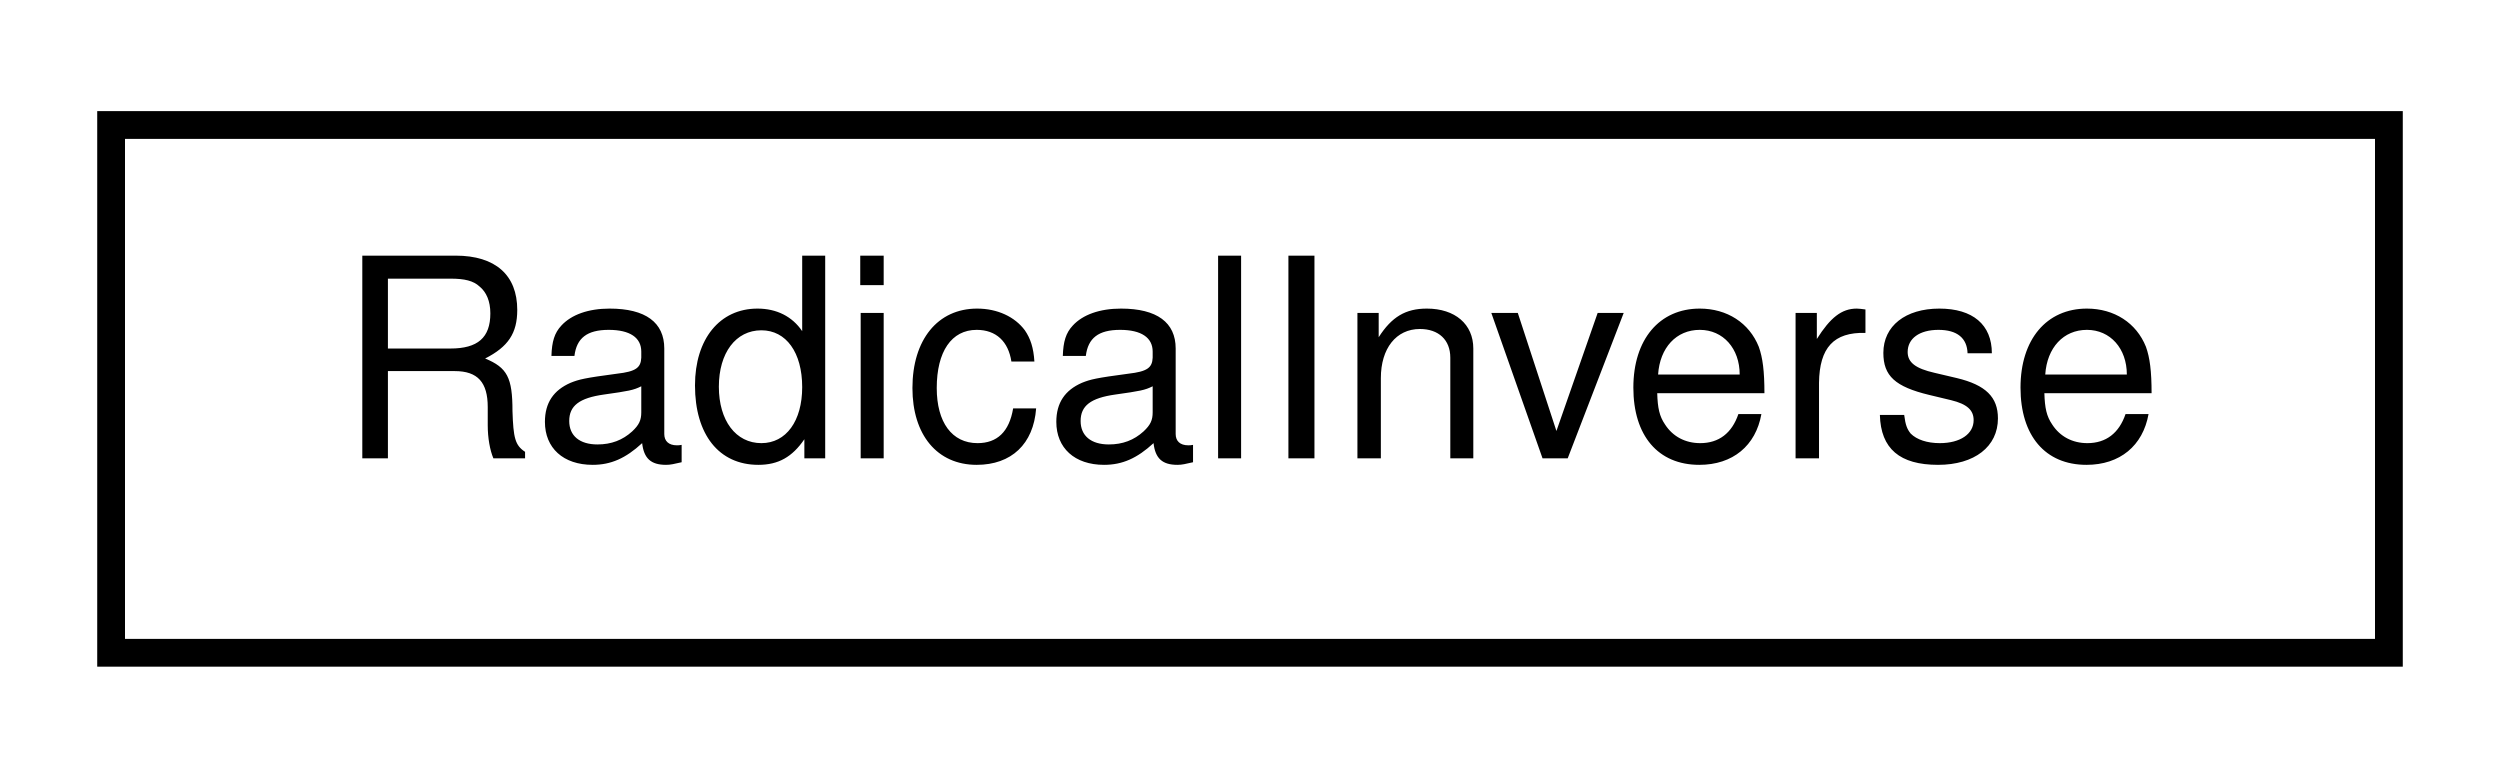
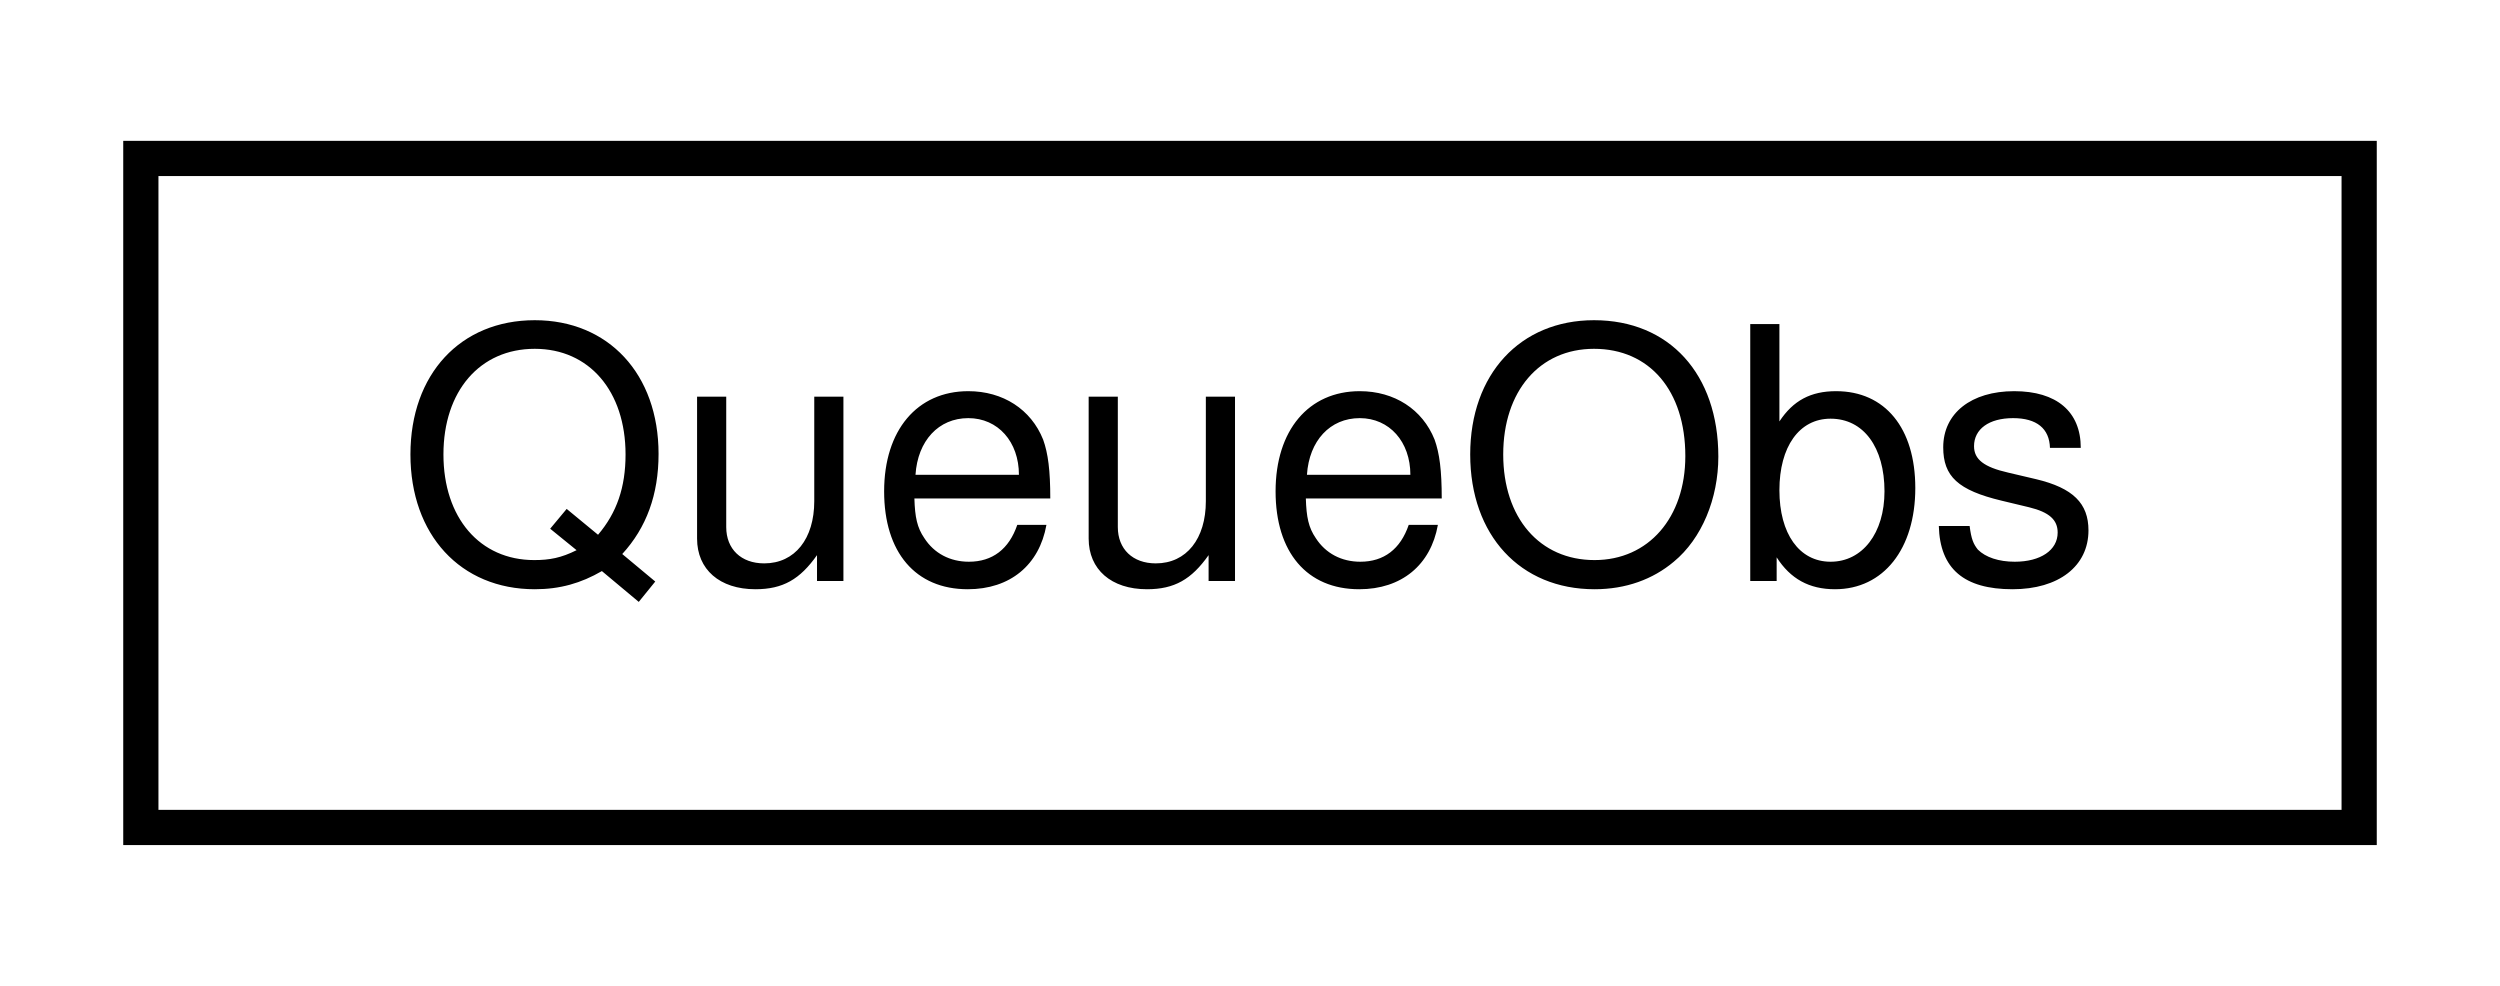
- <svg xmlns="http://www.w3.org/2000/svg" xmlns:xlink="http://www.w3.org/1999/xlink" width="90pt" height="28pt" viewBox="0.00 0.00 90.00 28.00">
+ <svg xmlns="http://www.w3.org/2000/svg" xmlns:xlink="http://www.w3.org/1999/xlink" width="71pt" height="28pt" viewBox="0.00 0.00 71.00 28.00">
  <g id="graph0" class="graph" transform="scale(1 1) rotate(0) translate(4 24)">
    <g id="node1" class="node">
      <g id="a_node1">
-         <a xlink:href="classumontreal_1_1ssj_1_1hups_1_1RadicalInverse.html" target="_top" xlink:title="This class implements basic methods for working with radical inverses of integers in an arbitrary bas...">
-           <polygon fill="none" stroke="#000000" points="0,-.5 0,-19.5 82,-19.5 82,-.5 0,-.5" />
-           <text text-anchor="middle" x="41" y="-7.5" font-family="Helvetica,sans-Serif" font-size="10.00" fill="#000000">RadicalInverse</text>
+         <a xlink:href="classtutorial_1_1QueueObs.html" target="_top" xlink:title="QueueObs">
+           <polygon fill="none" stroke="#000000" points="0,-.5 0,-19.5 63,-19.5 63,-.5 0,-.5" />
+           <text text-anchor="middle" x="31.5" y="-7.5" font-family="Helvetica,sans-Serif" font-size="10.00" fill="#000000">QueueObs</text>
        </a>
      </g>
    </g>
  </g>
</svg>
